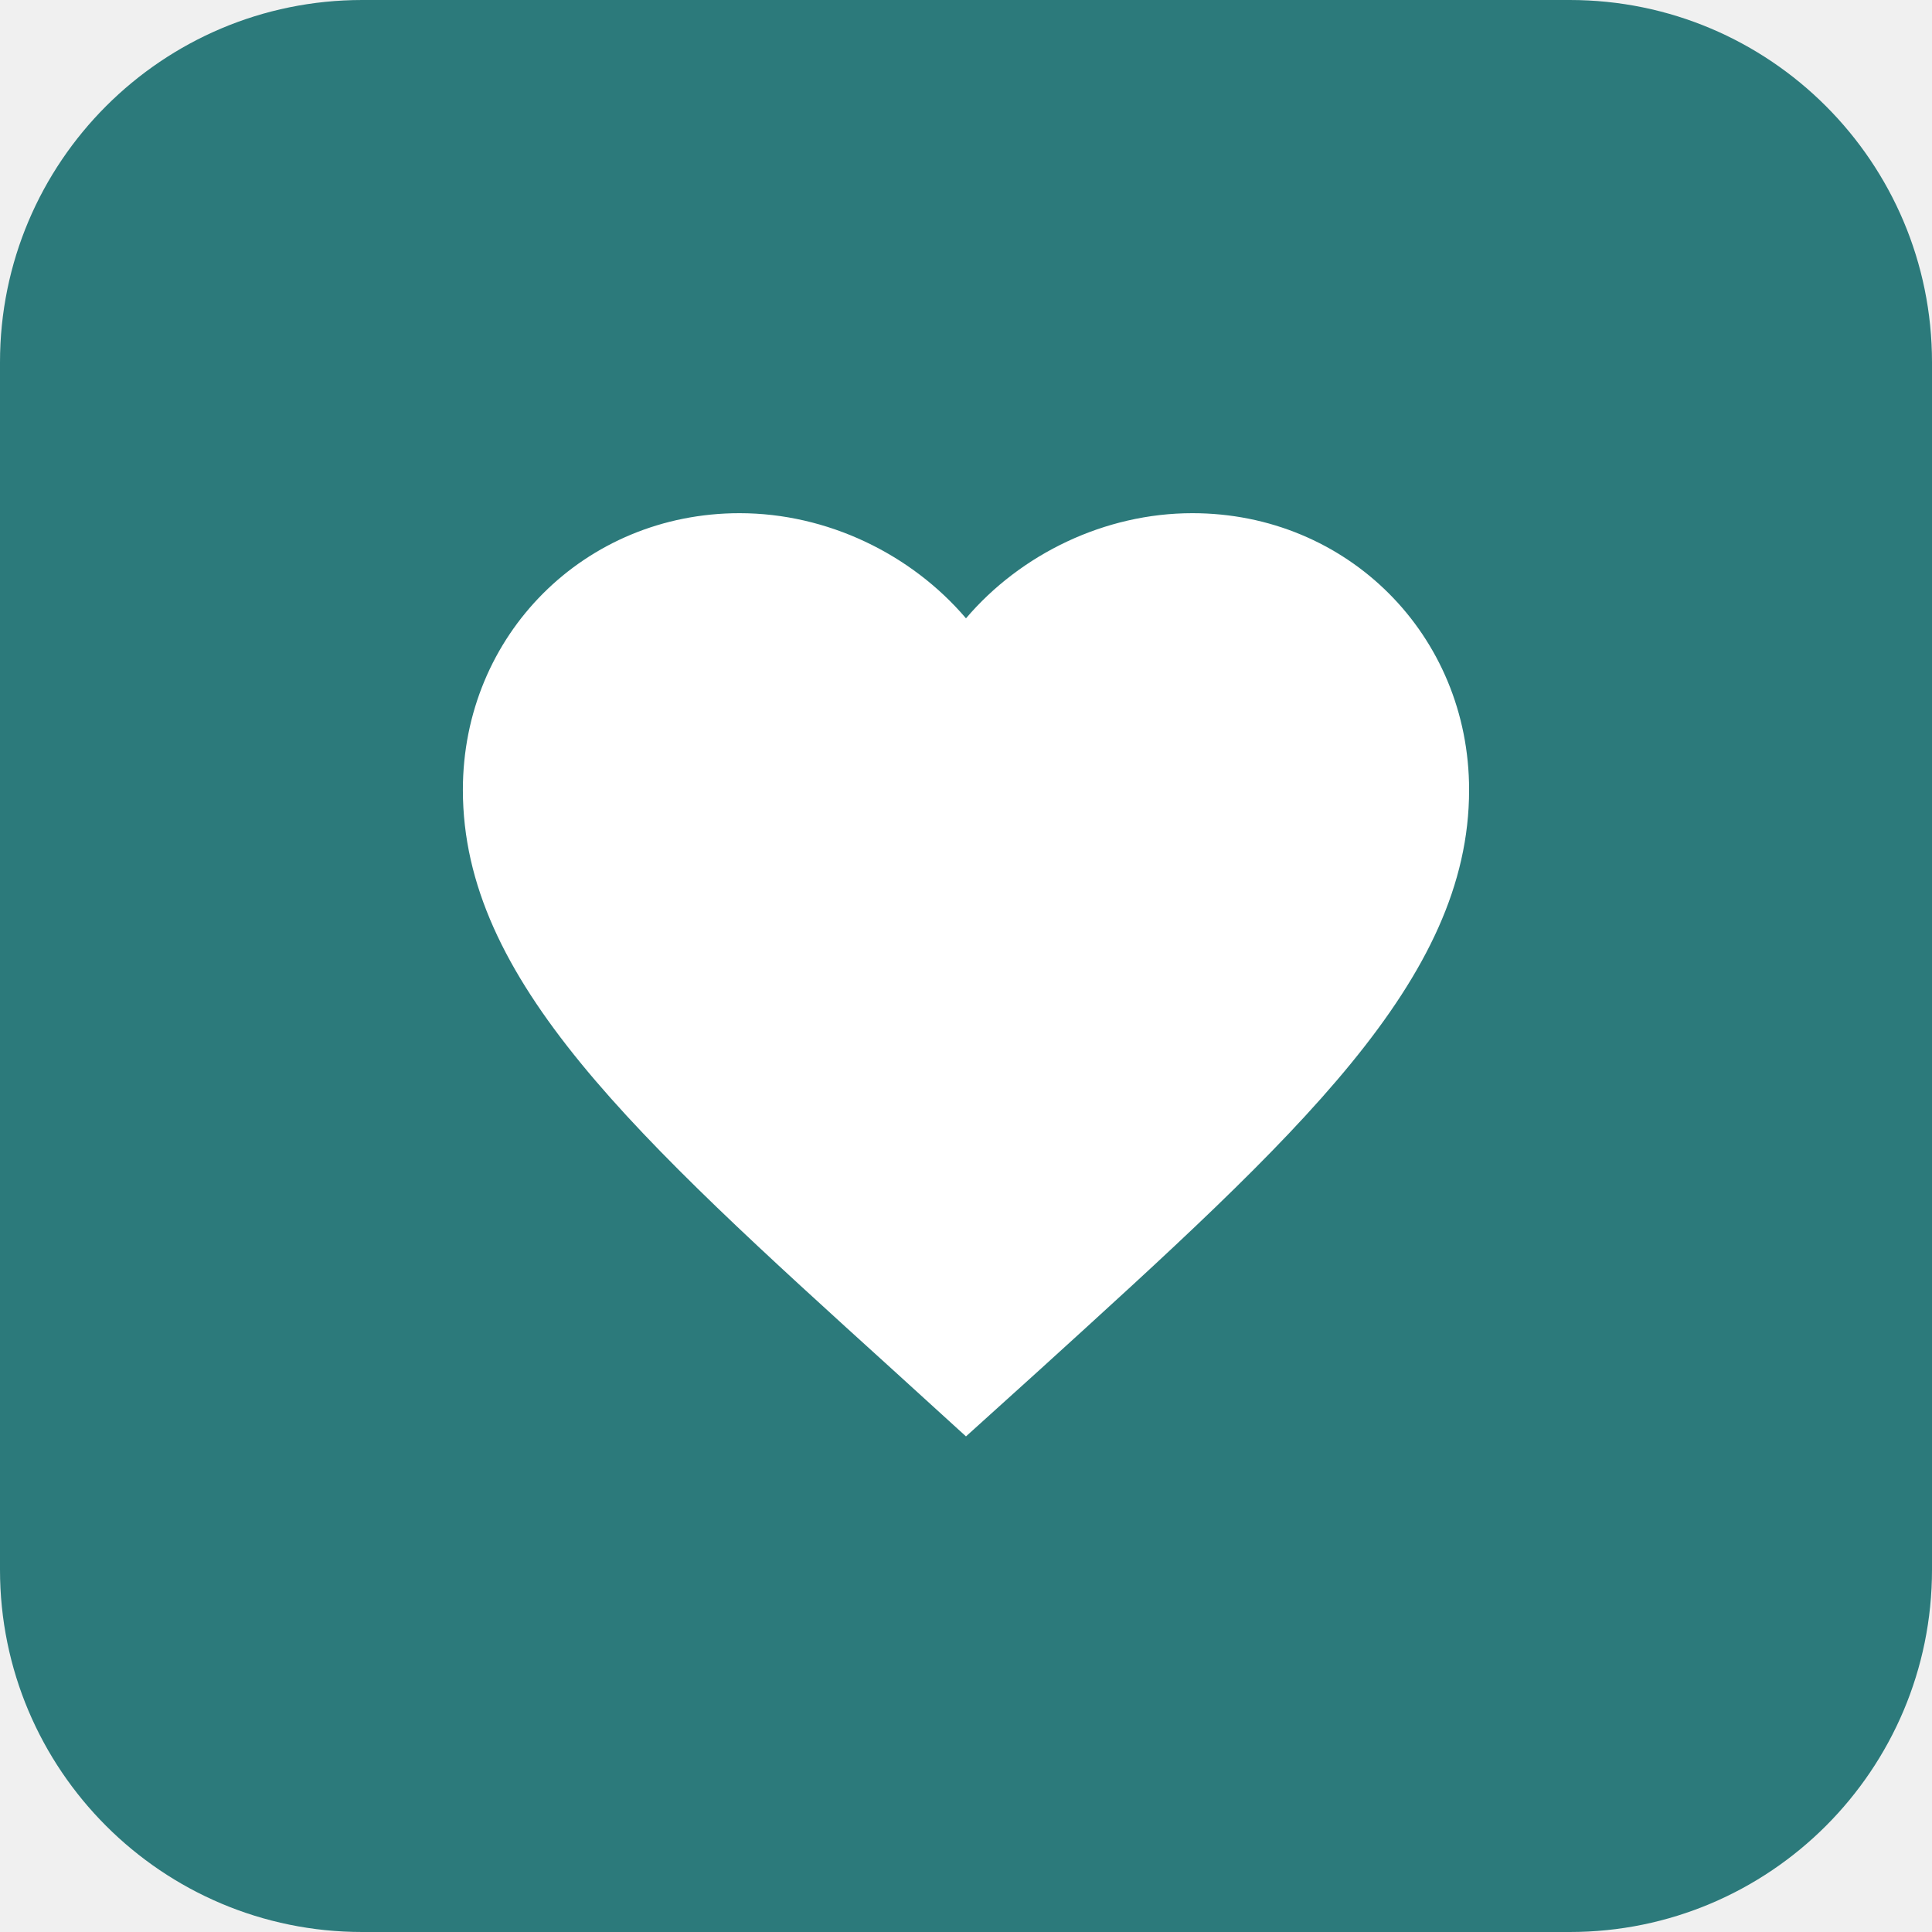
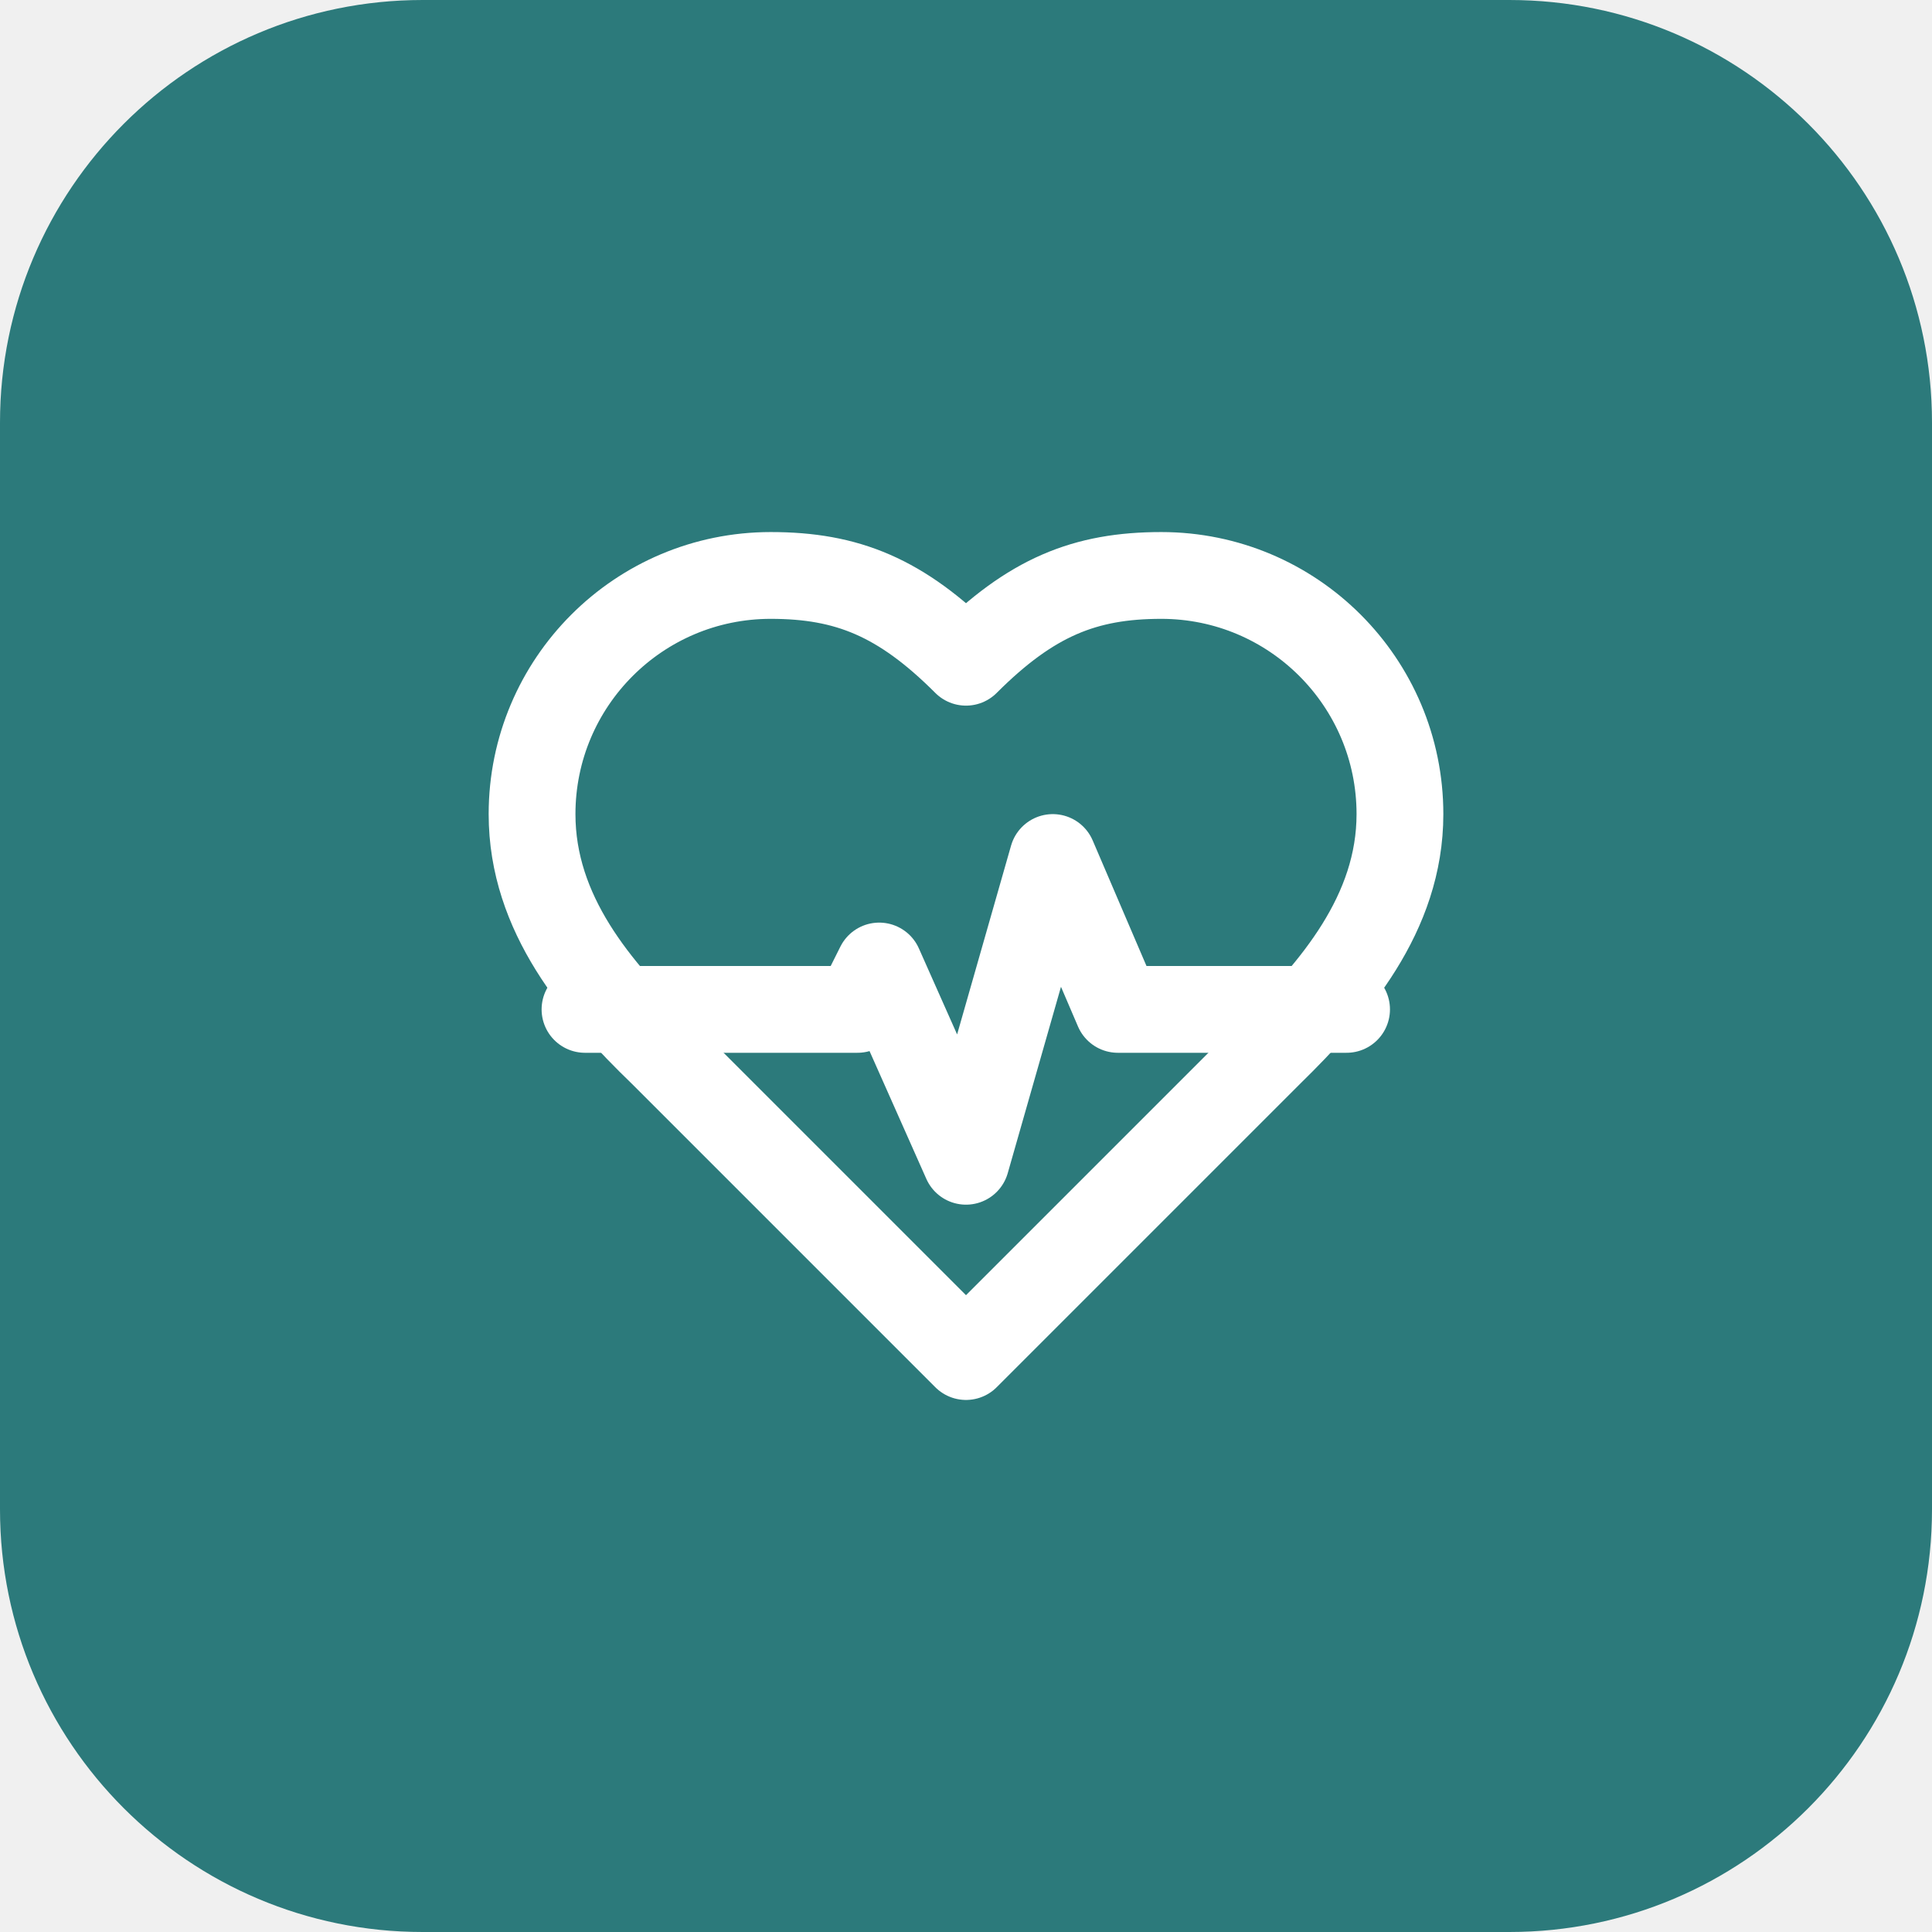
<svg xmlns="http://www.w3.org/2000/svg" width="512" height="512" viewBox="0 0 512 512" role="img" aria-label="CareConnect">
-   <rect width="512" height="512" rx="96" fill="#2C7A7B" />
-   <path fill="#FFFFFF" transform="translate(96 96) scale(13.333)" d="M12 21.35l-1.45-1.32C5.4 15.36 2 12.28 2 8.5 2 5.42 4.42 3 7.5 3c1.74 0 3.41.81 4.5 2.09C13.09 3.81 14.76 3 16.5 3 19.58 3 22 5.42 22 8.5c0 3.78-3.4 6.86-8.55 11.54L12 21.35z" />
+   <rect width="512" height="512" rx="112" fill="#2C7A7B" />
+   <g transform="translate(118 118) scale(11.5)" fill="none" stroke="#FFFFFF" stroke-width="2" stroke-linecap="round" stroke-linejoin="round">
+     <path d="M19 14c1.49-1.46 3-3.21 3-5.5A5.5 5.5 0 0 0 16.5 3c-1.76 0-3 .5-4.5 2-1.5-1.5-2.74-2-4.5-2A5.5 5.5 0 0 0 2 8.5c0 2.3 1.5 4.05 3 5.5l7 7Z" />
+     <path d="M3.22 13H9.5l.5-1 2 4.5 2-7 1.5 3.5h5.27" />
+   </g>
</svg>
